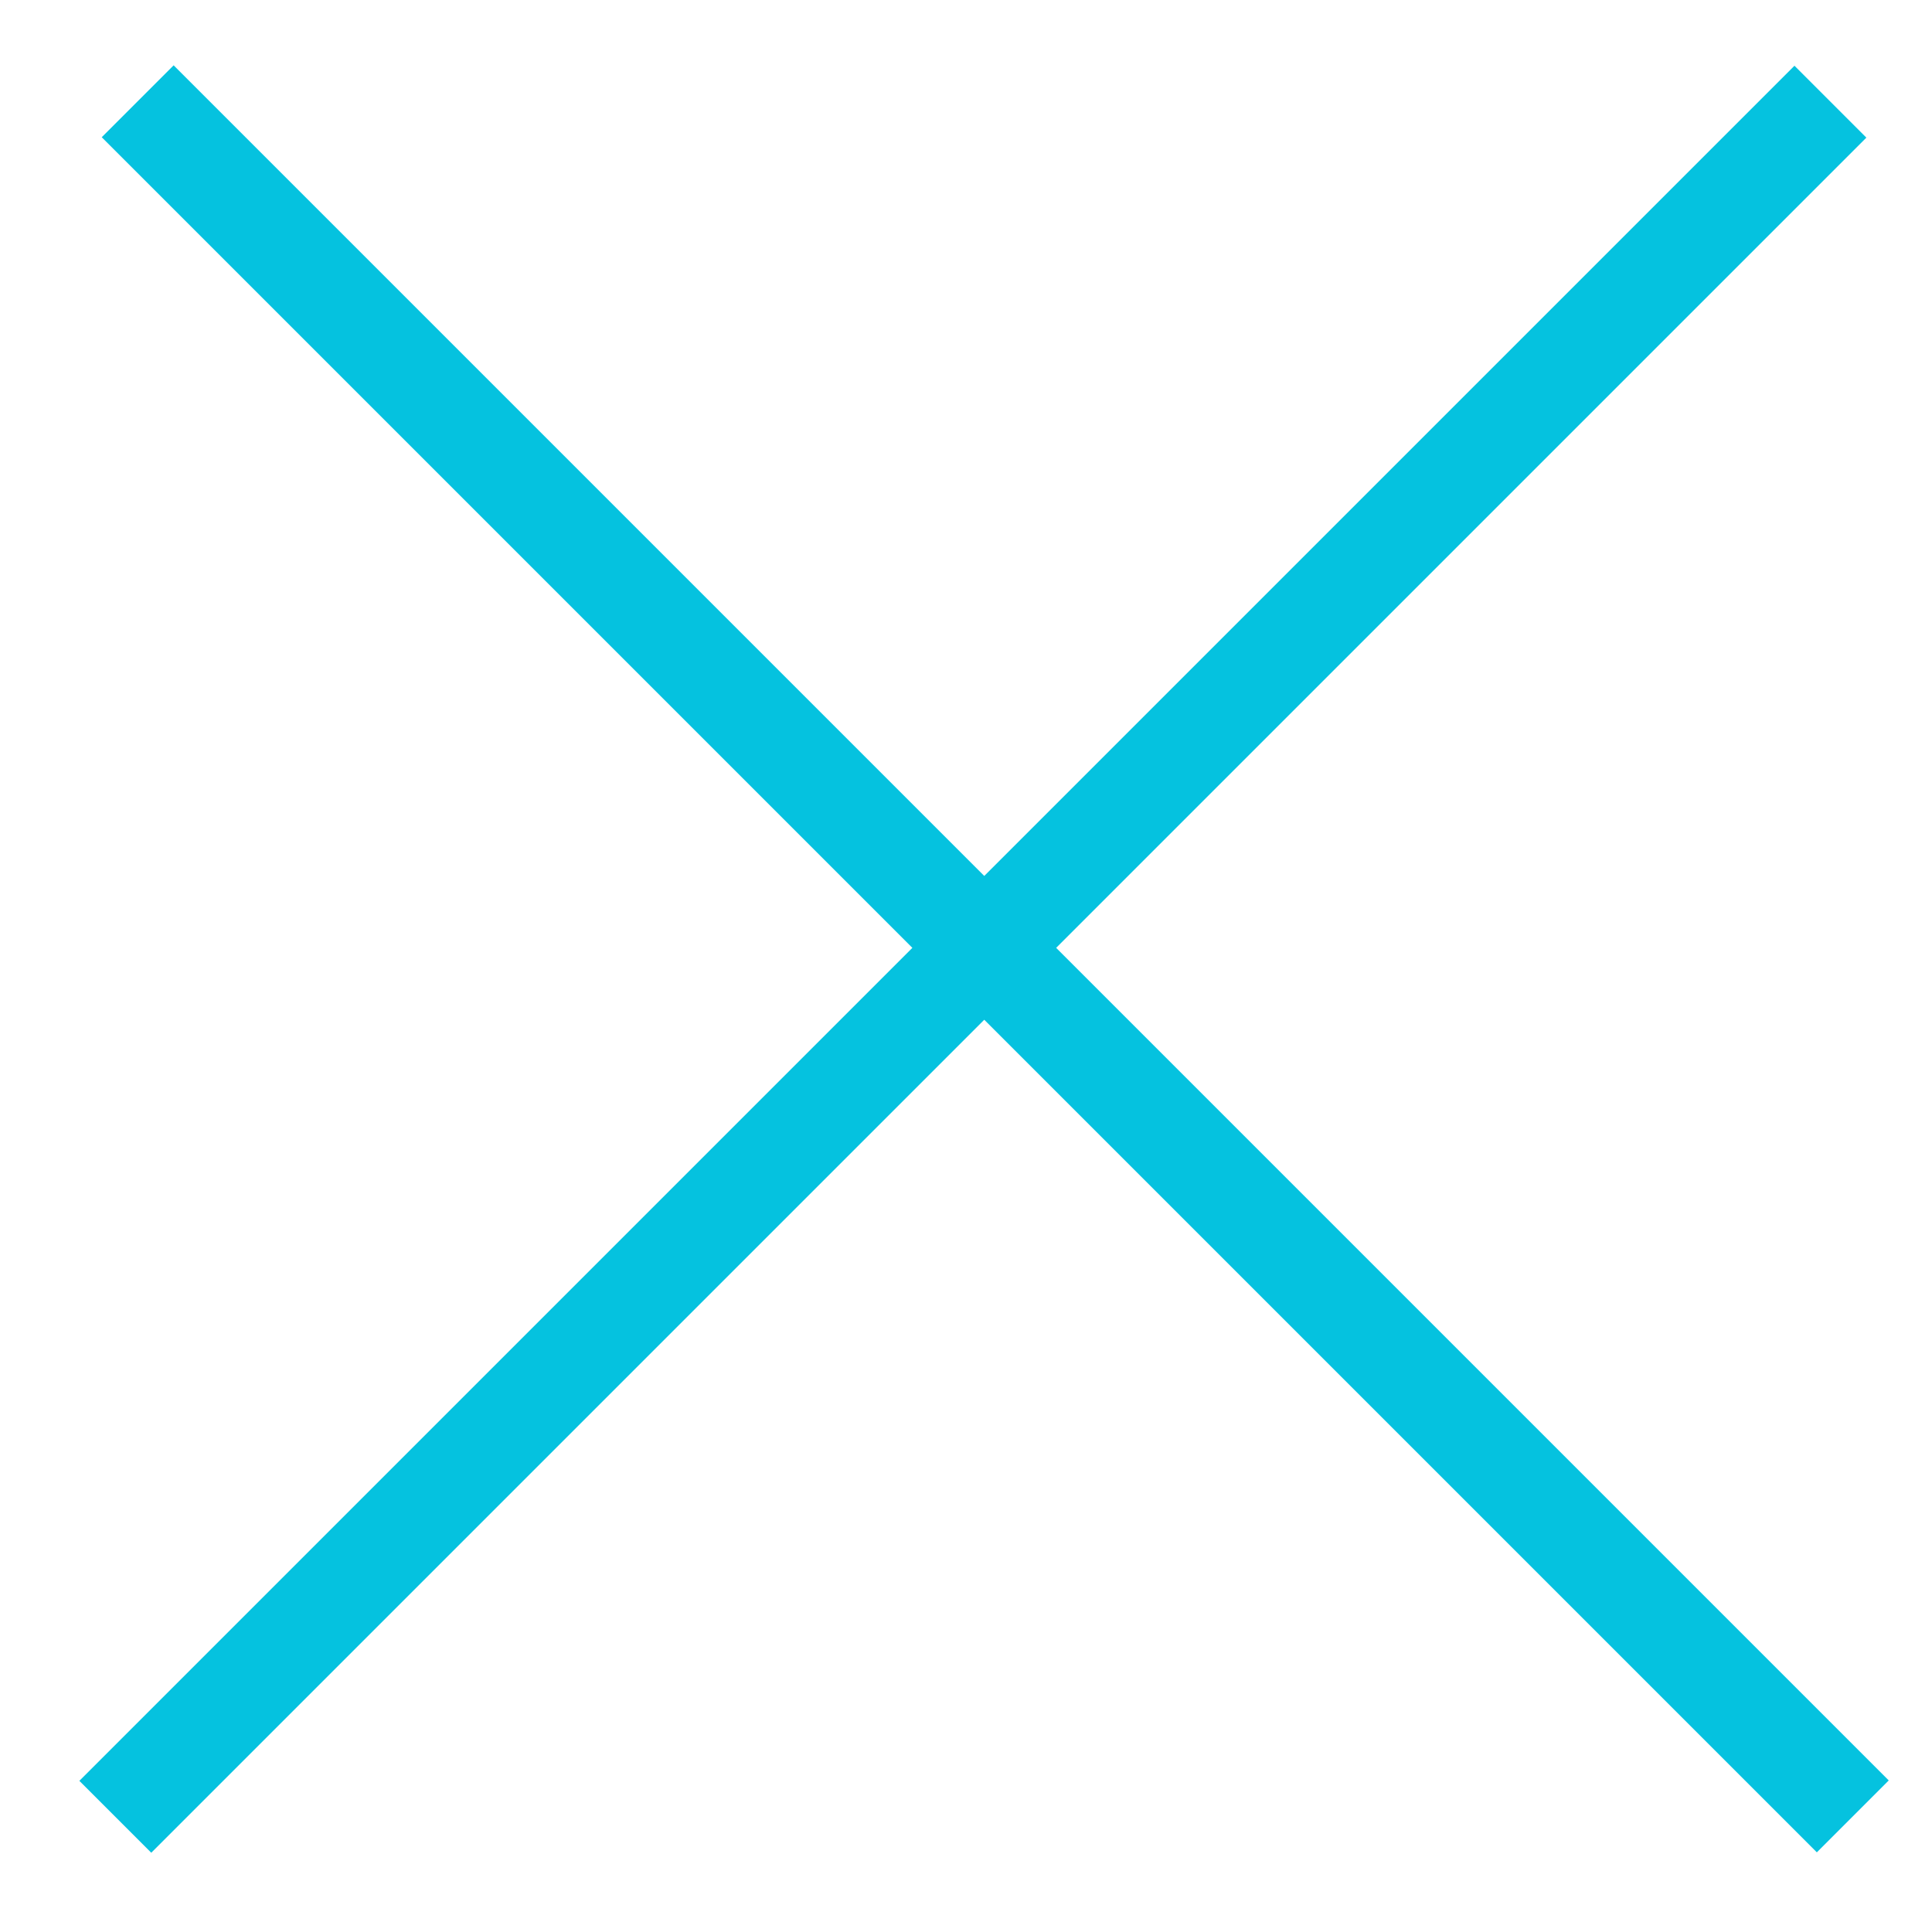
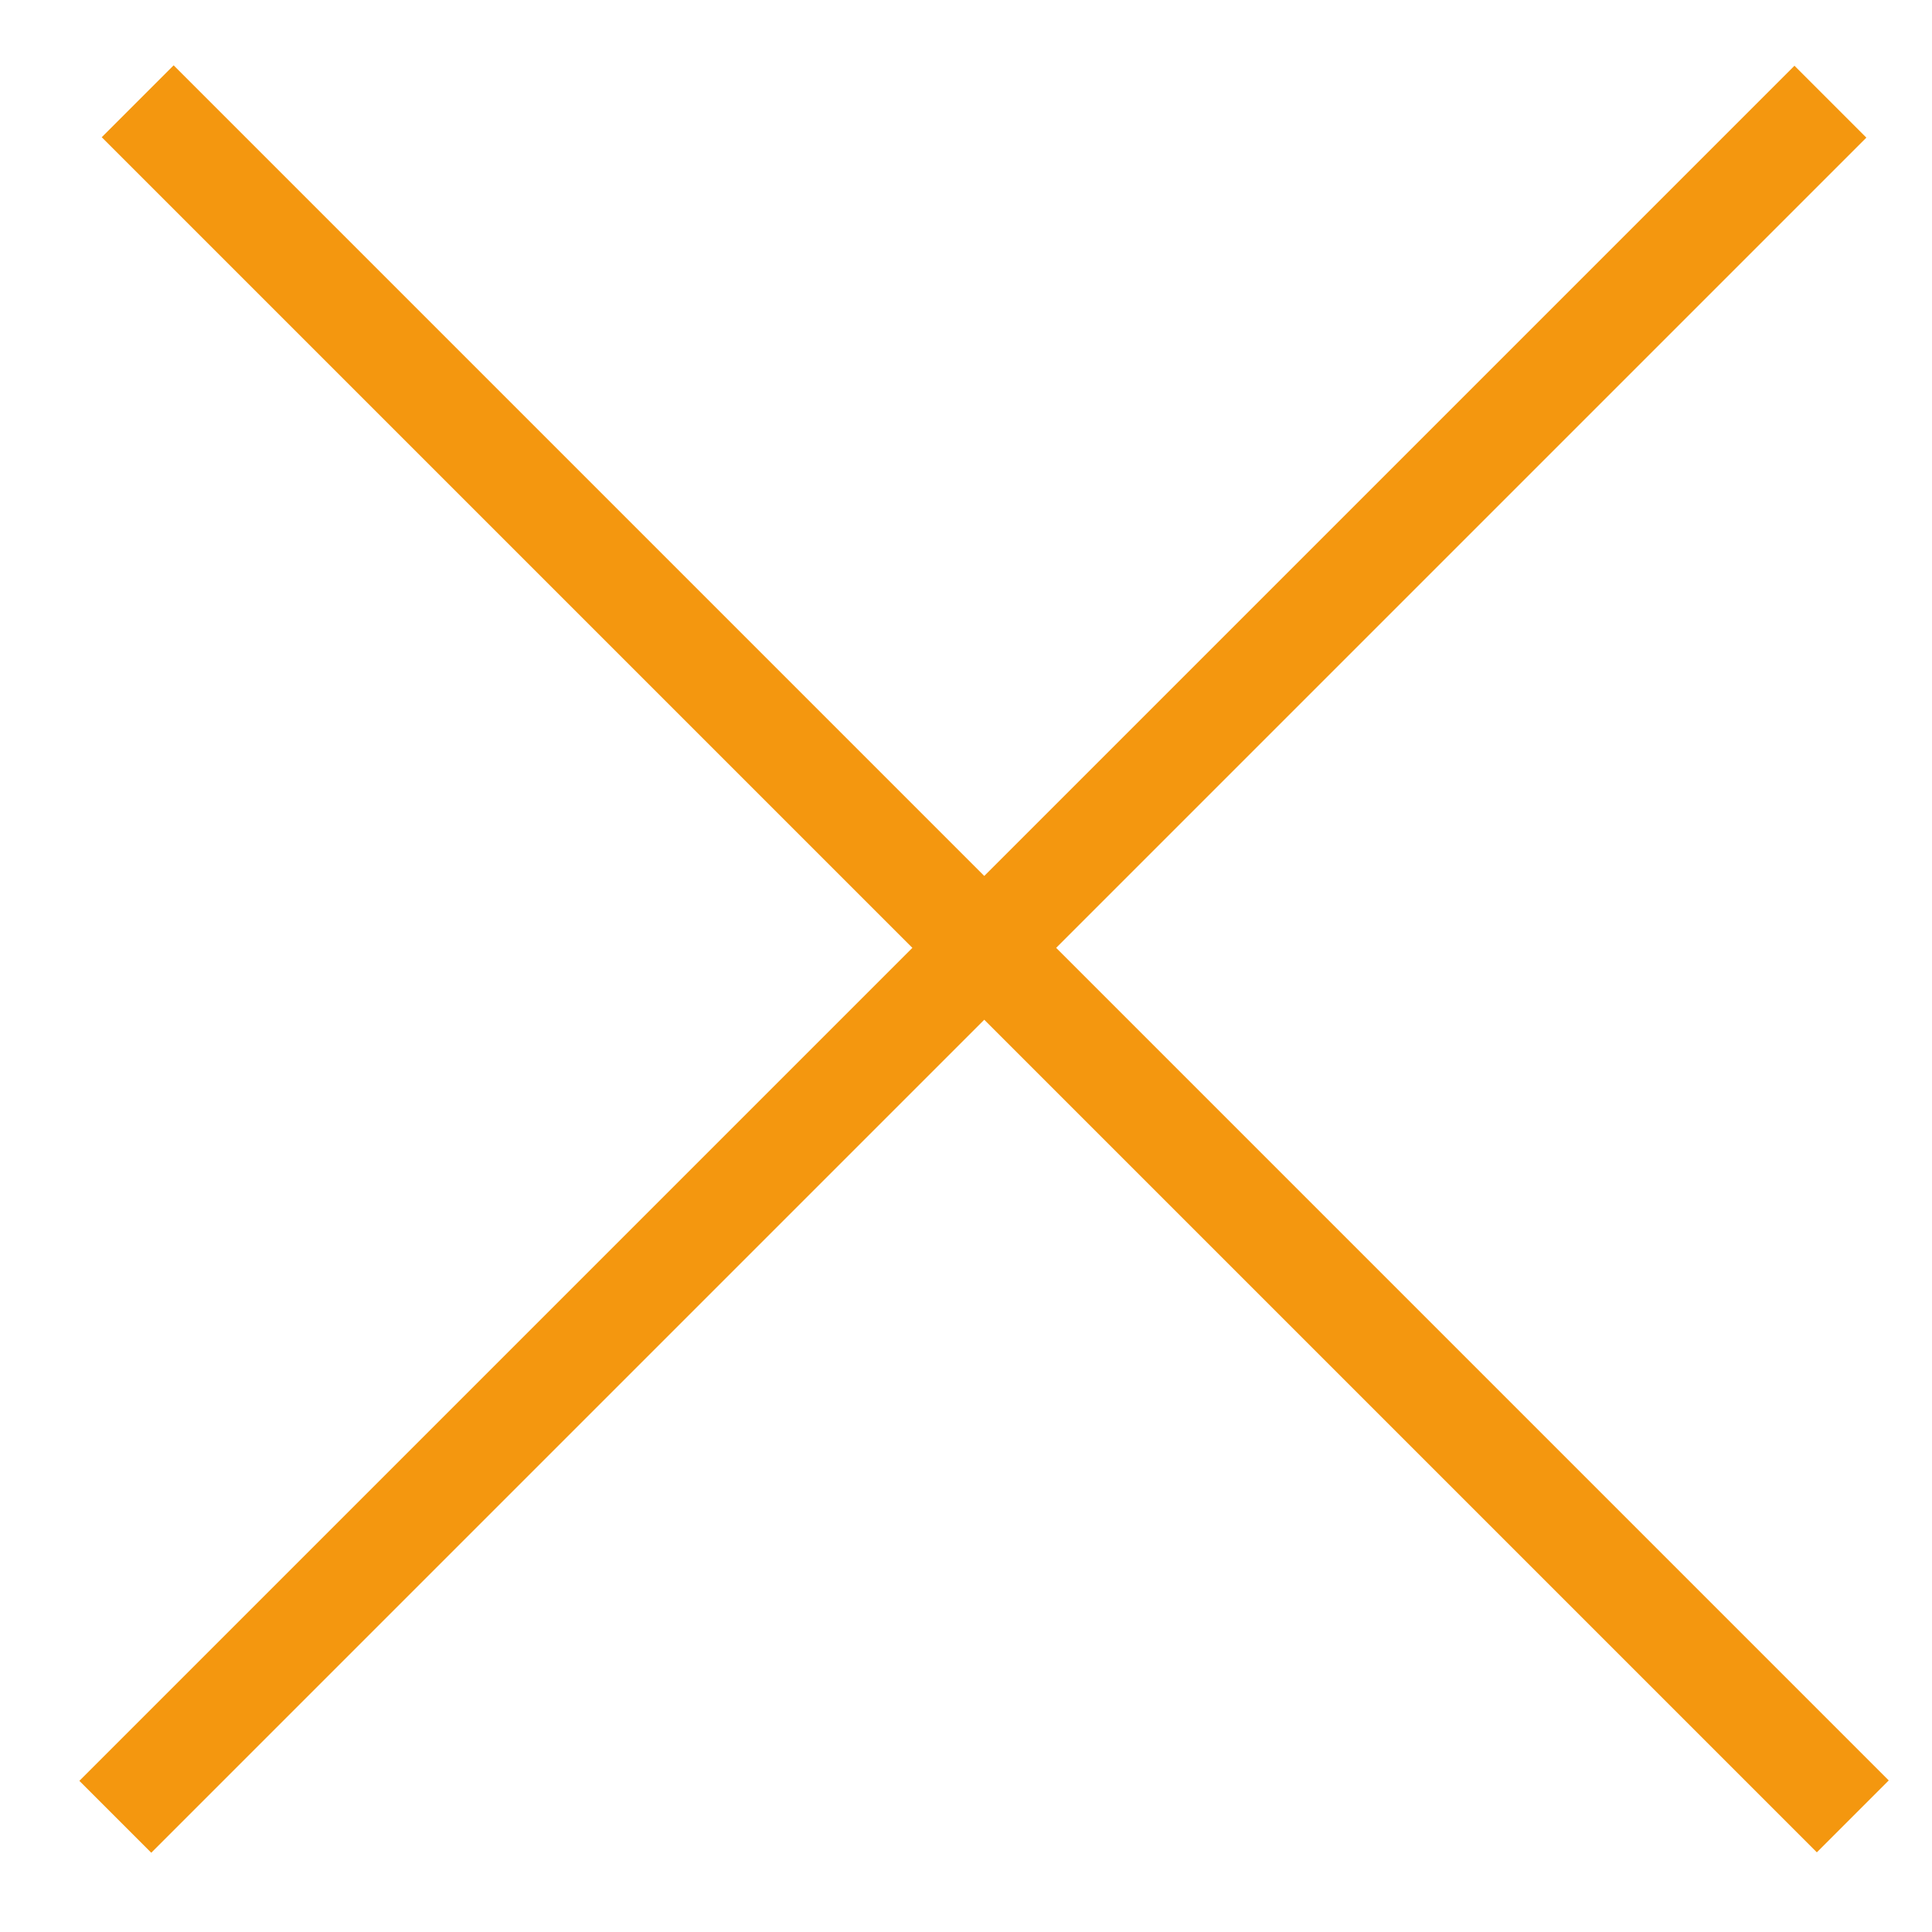
- <svg xmlns="http://www.w3.org/2000/svg" width="19" height="19" viewBox="0 0 19 19" fill="none">
-   <line x1="1.354" y1="0.996" x2="18.221" y2="17.863" stroke="#05C2DF" />
-   <path d="M1.134 17.867L18.001 1" stroke="#05C2DF" />
+ <svg xmlns="http://www.w3.org/2000/svg" width="20" height="20" viewBox="0 0 19 19" fill="none">
+   <line x1="1.354" y1="0.996" x2="18.221" y2="17.863" stroke="#f4970f" />
+   <path d="M1.134 17.867L18.001 1" stroke="#f4970f" />
</svg>
